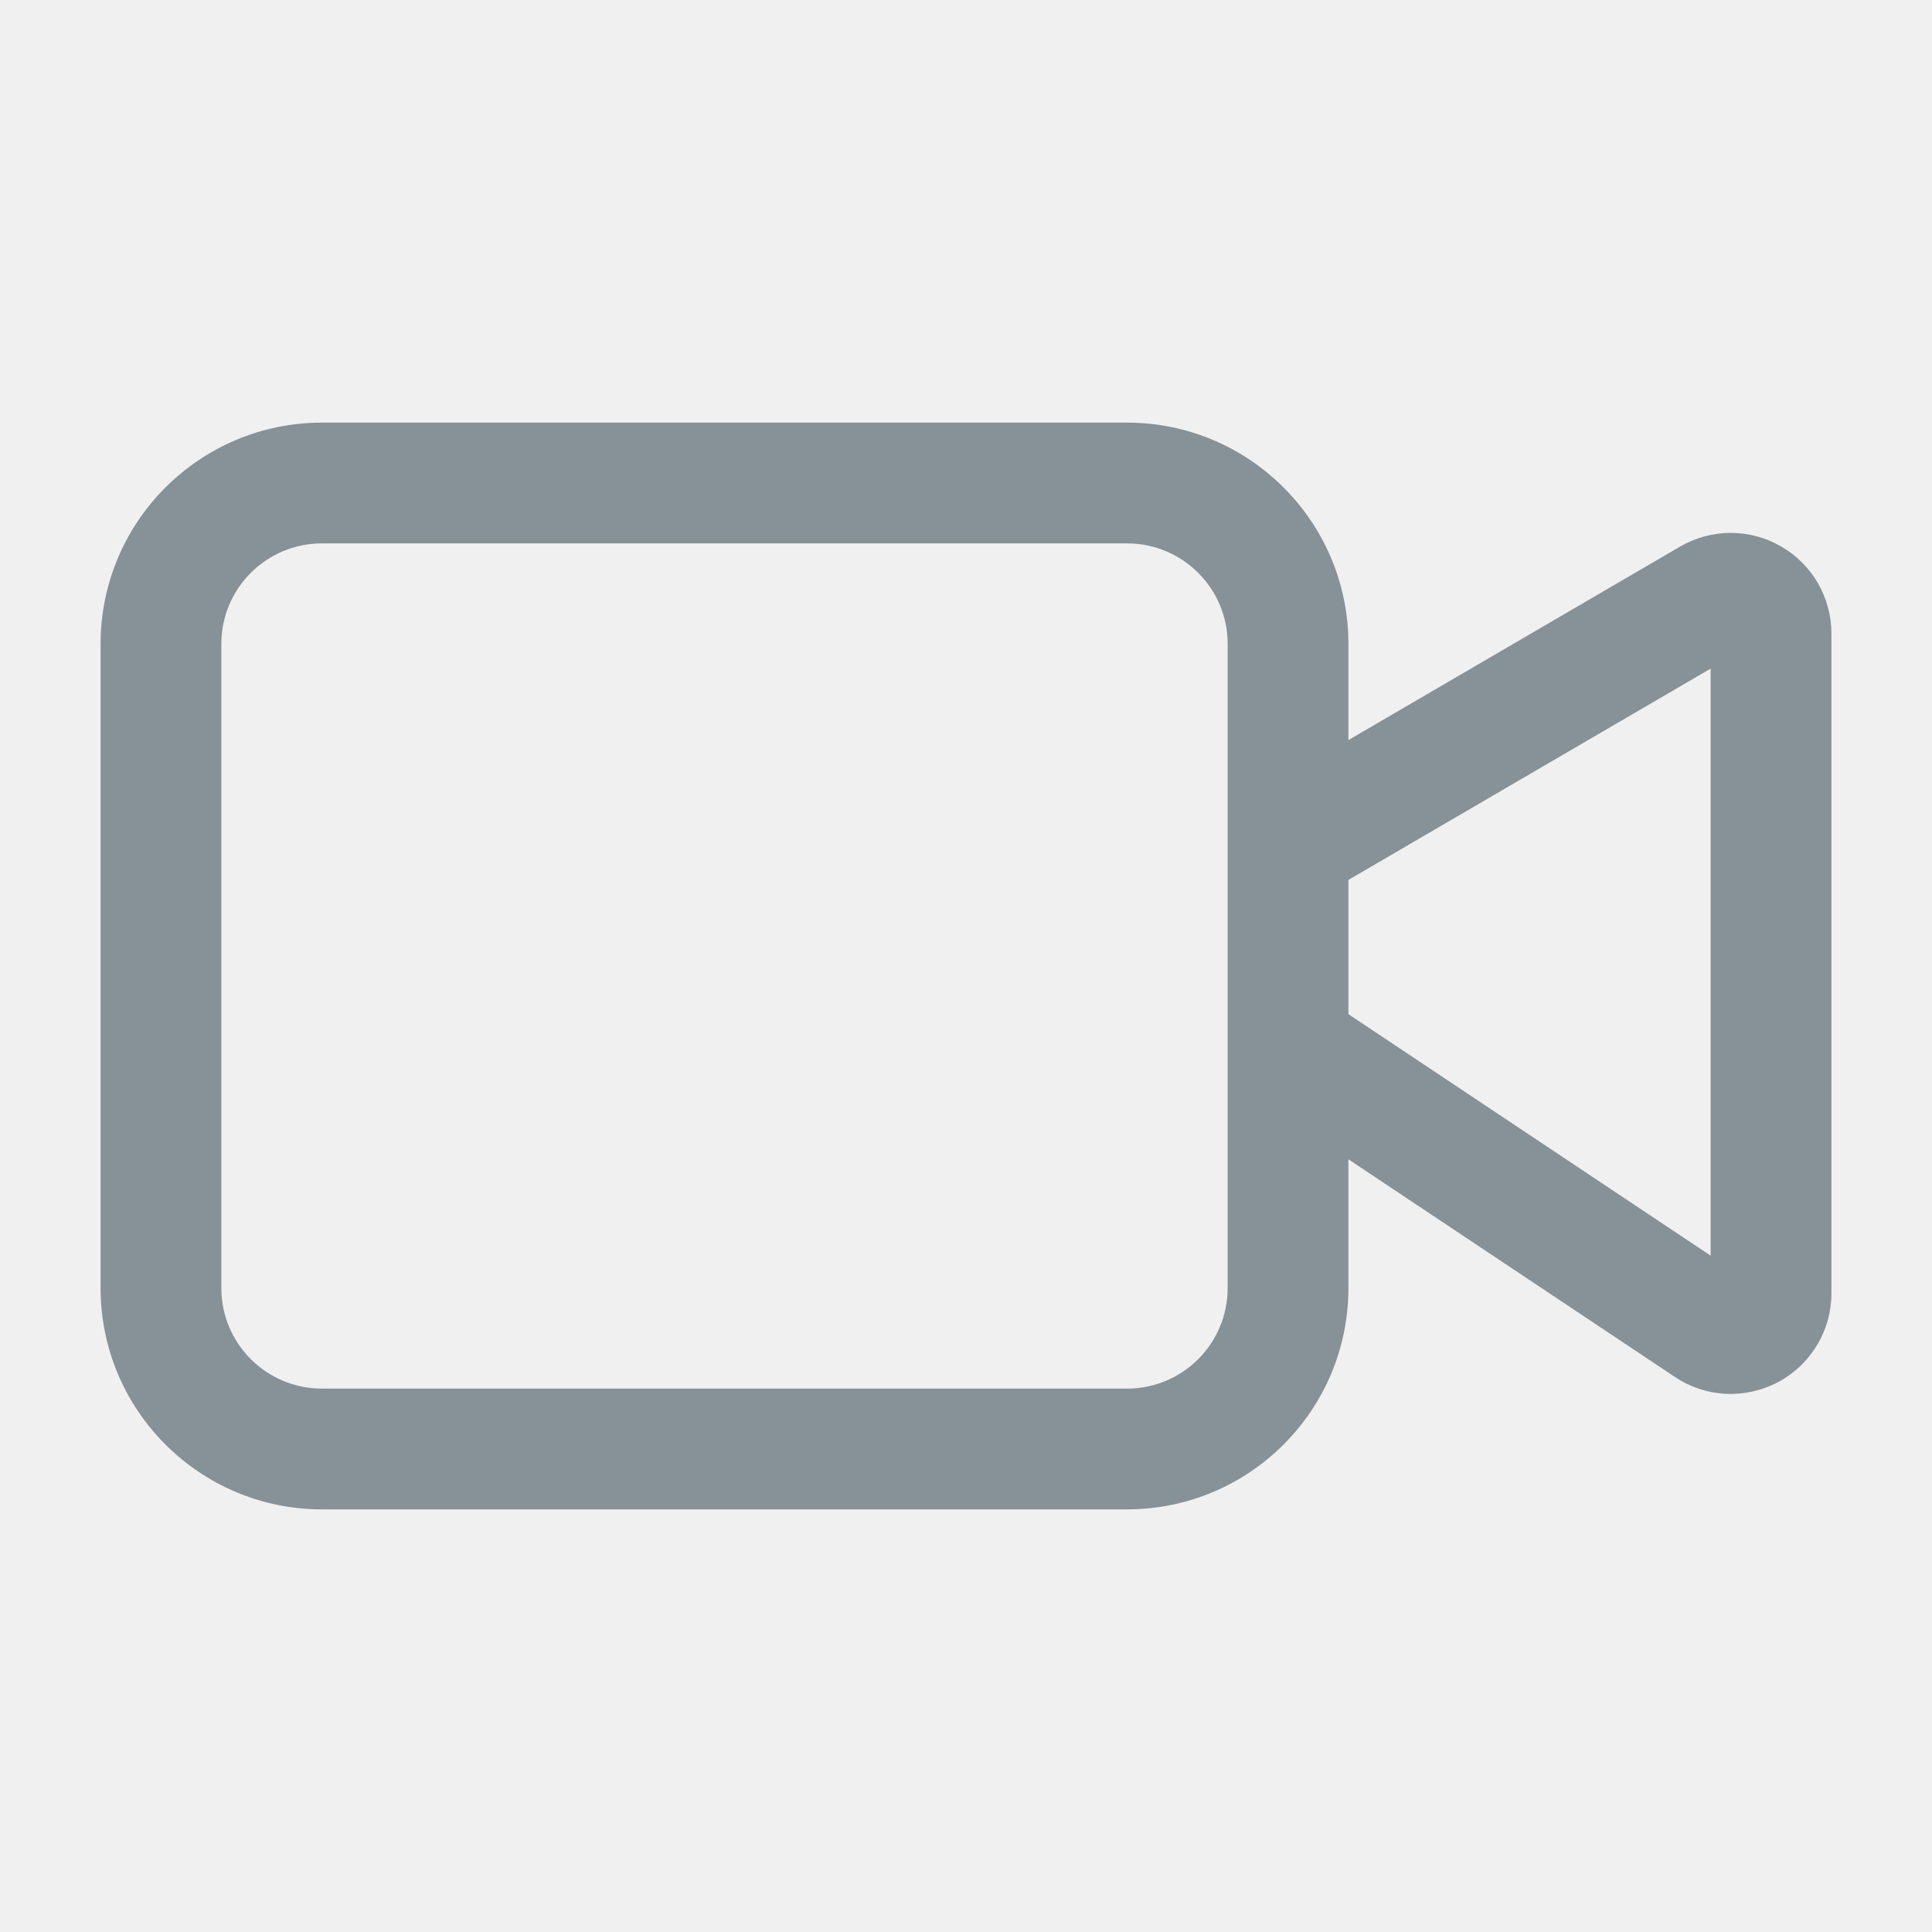
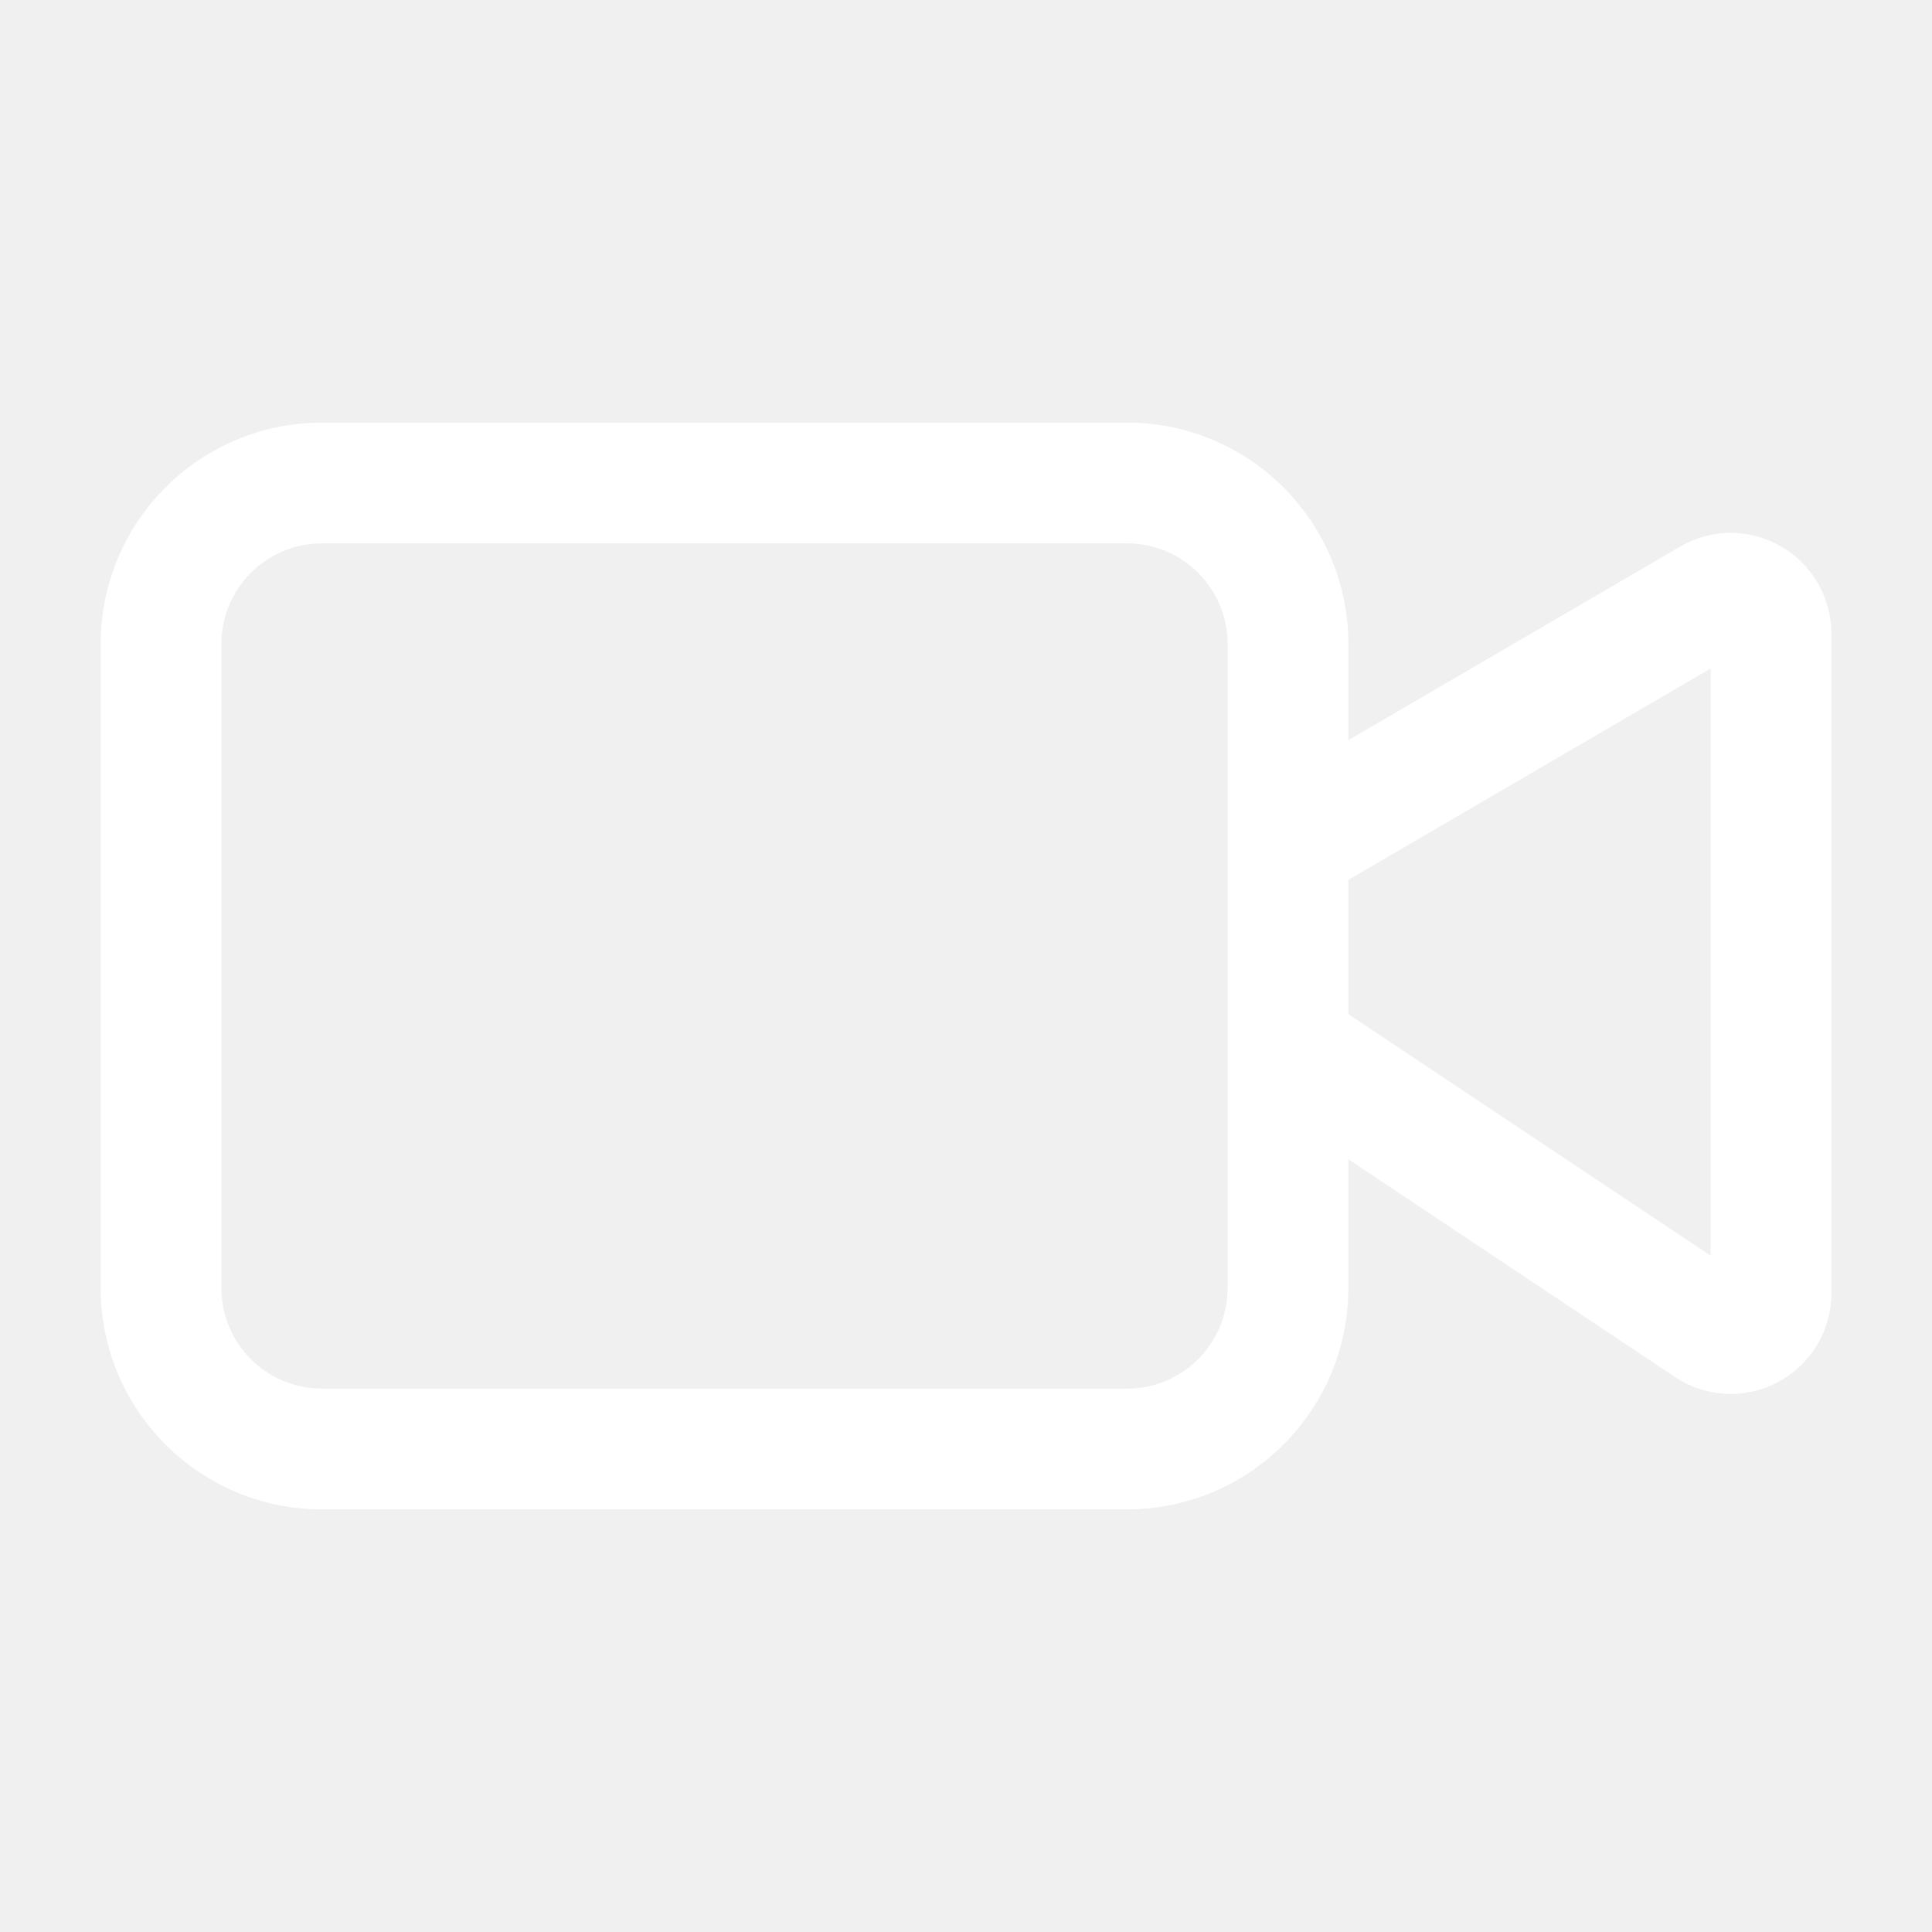
- <svg xmlns="http://www.w3.org/2000/svg" width="16" height="16" viewBox="0 0 16 16" fill="none">
-   <path fill-rule="evenodd" clip-rule="evenodd" d="M2.667 4.5C2.206 4.5 1.833 4.873 1.833 5.333V10.667C1.833 11.127 2.206 11.5 2.667 11.5H9.333C9.794 11.5 10.167 11.127 10.167 10.667V8.674C10.167 8.669 10.167 8.664 10.167 8.659V7.009C10.167 7.003 10.167 6.997 10.167 6.991V5.333C10.167 4.873 9.794 4.5 9.333 4.5H2.667ZM11.167 6.129V5.333C11.167 4.321 10.346 3.5 9.333 3.5H2.667C1.654 3.5 0.833 4.321 0.833 5.333V10.667C0.833 11.679 1.654 12.5 2.667 12.5H9.333C10.346 12.5 11.167 11.679 11.167 10.667V9.601L13.872 11.404C13.997 11.488 14.143 11.536 14.294 11.543C14.444 11.55 14.594 11.516 14.727 11.445C14.86 11.374 14.971 11.268 15.048 11.139C15.126 11.01 15.167 10.862 15.167 10.711V5.247C15.167 5.247 15.167 5.247 15.167 5.247C15.167 5.1 15.128 4.956 15.055 4.829C14.981 4.702 14.876 4.597 14.748 4.524C14.621 4.451 14.477 4.413 14.331 4.413C14.184 4.414 14.04 4.453 13.913 4.527L11.167 6.129ZM11.167 7.287V8.399L14.167 10.399V5.537L11.167 7.287Z" fill="#869198" />
+ <svg xmlns="http://www.w3.org/2000/svg" width="32" height="32" viewBox="0 0 32 32" fill="none">
+   <path fill-rule="evenodd" clip-rule="evenodd" d="M5.333 9C4.413 9 3.667 9.746 3.667 10.667V21.333C3.667 22.254 4.413 23 5.333 23H18.667C19.587 23 20.333 22.254 20.333 21.333V17.347C20.333 17.337 20.333 17.328 20.333 17.318V14.019C20.333 14.007 20.333 13.995 20.333 13.983V10.667C20.333 9.746 19.587 9 18.667 9H5.333ZM22.333 12.259V10.667C22.333 8.642 20.692 7 18.667 7H5.333C3.308 7 1.667 8.642 1.667 10.667V21.333C1.667 23.358 3.308 25 5.333 25H18.667C20.692 25 22.333 23.358 22.333 21.333V19.202L27.743 22.808C27.994 22.976 28.286 23.071 28.587 23.086C28.888 23.1 29.188 23.033 29.453 22.89C29.719 22.748 29.941 22.536 30.096 22.278C30.251 22.019 30.333 21.723 30.333 21.422V10.494C30.333 10.493 30.333 10.494 30.333 10.494C30.333 10.2 30.256 9.912 30.109 9.658C29.962 9.405 29.751 9.194 29.497 9.048C29.242 8.902 28.954 8.825 28.661 8.826C28.368 8.827 28.08 8.906 27.827 9.054L22.333 12.259ZM22.333 14.574V16.798L28.333 20.798V11.073L22.333 14.574Z" fill="white" />
</svg>
